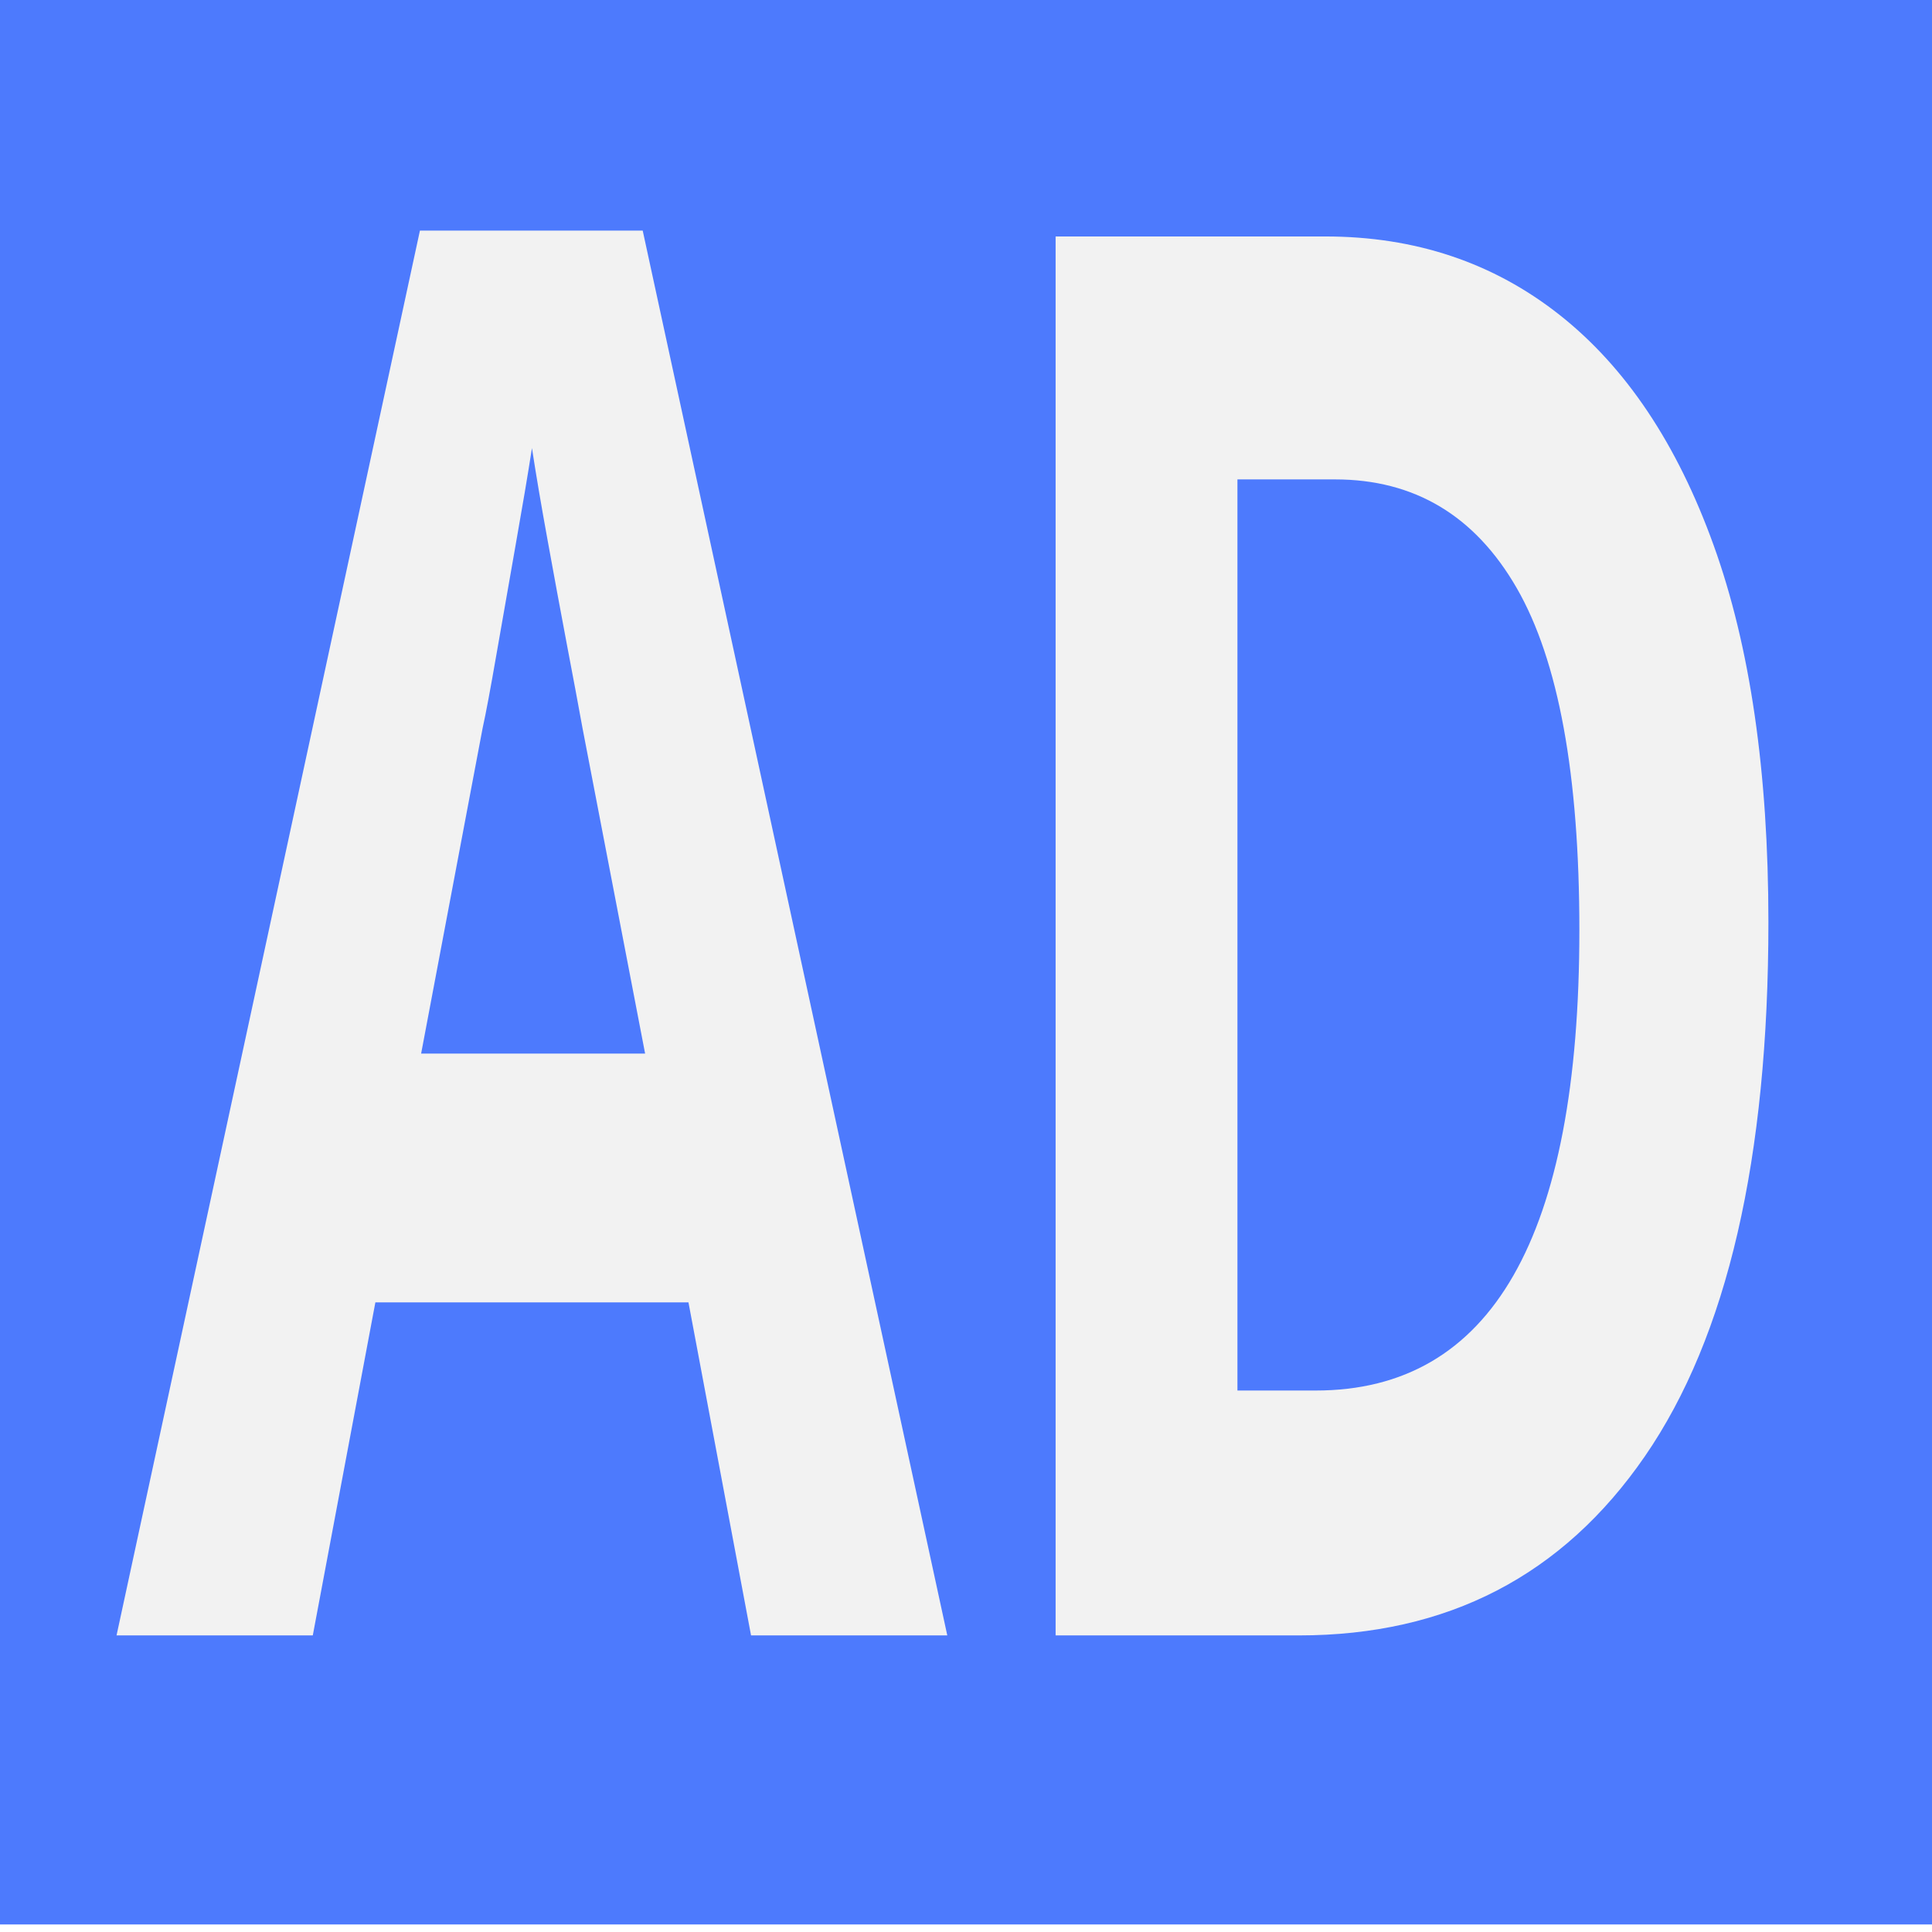
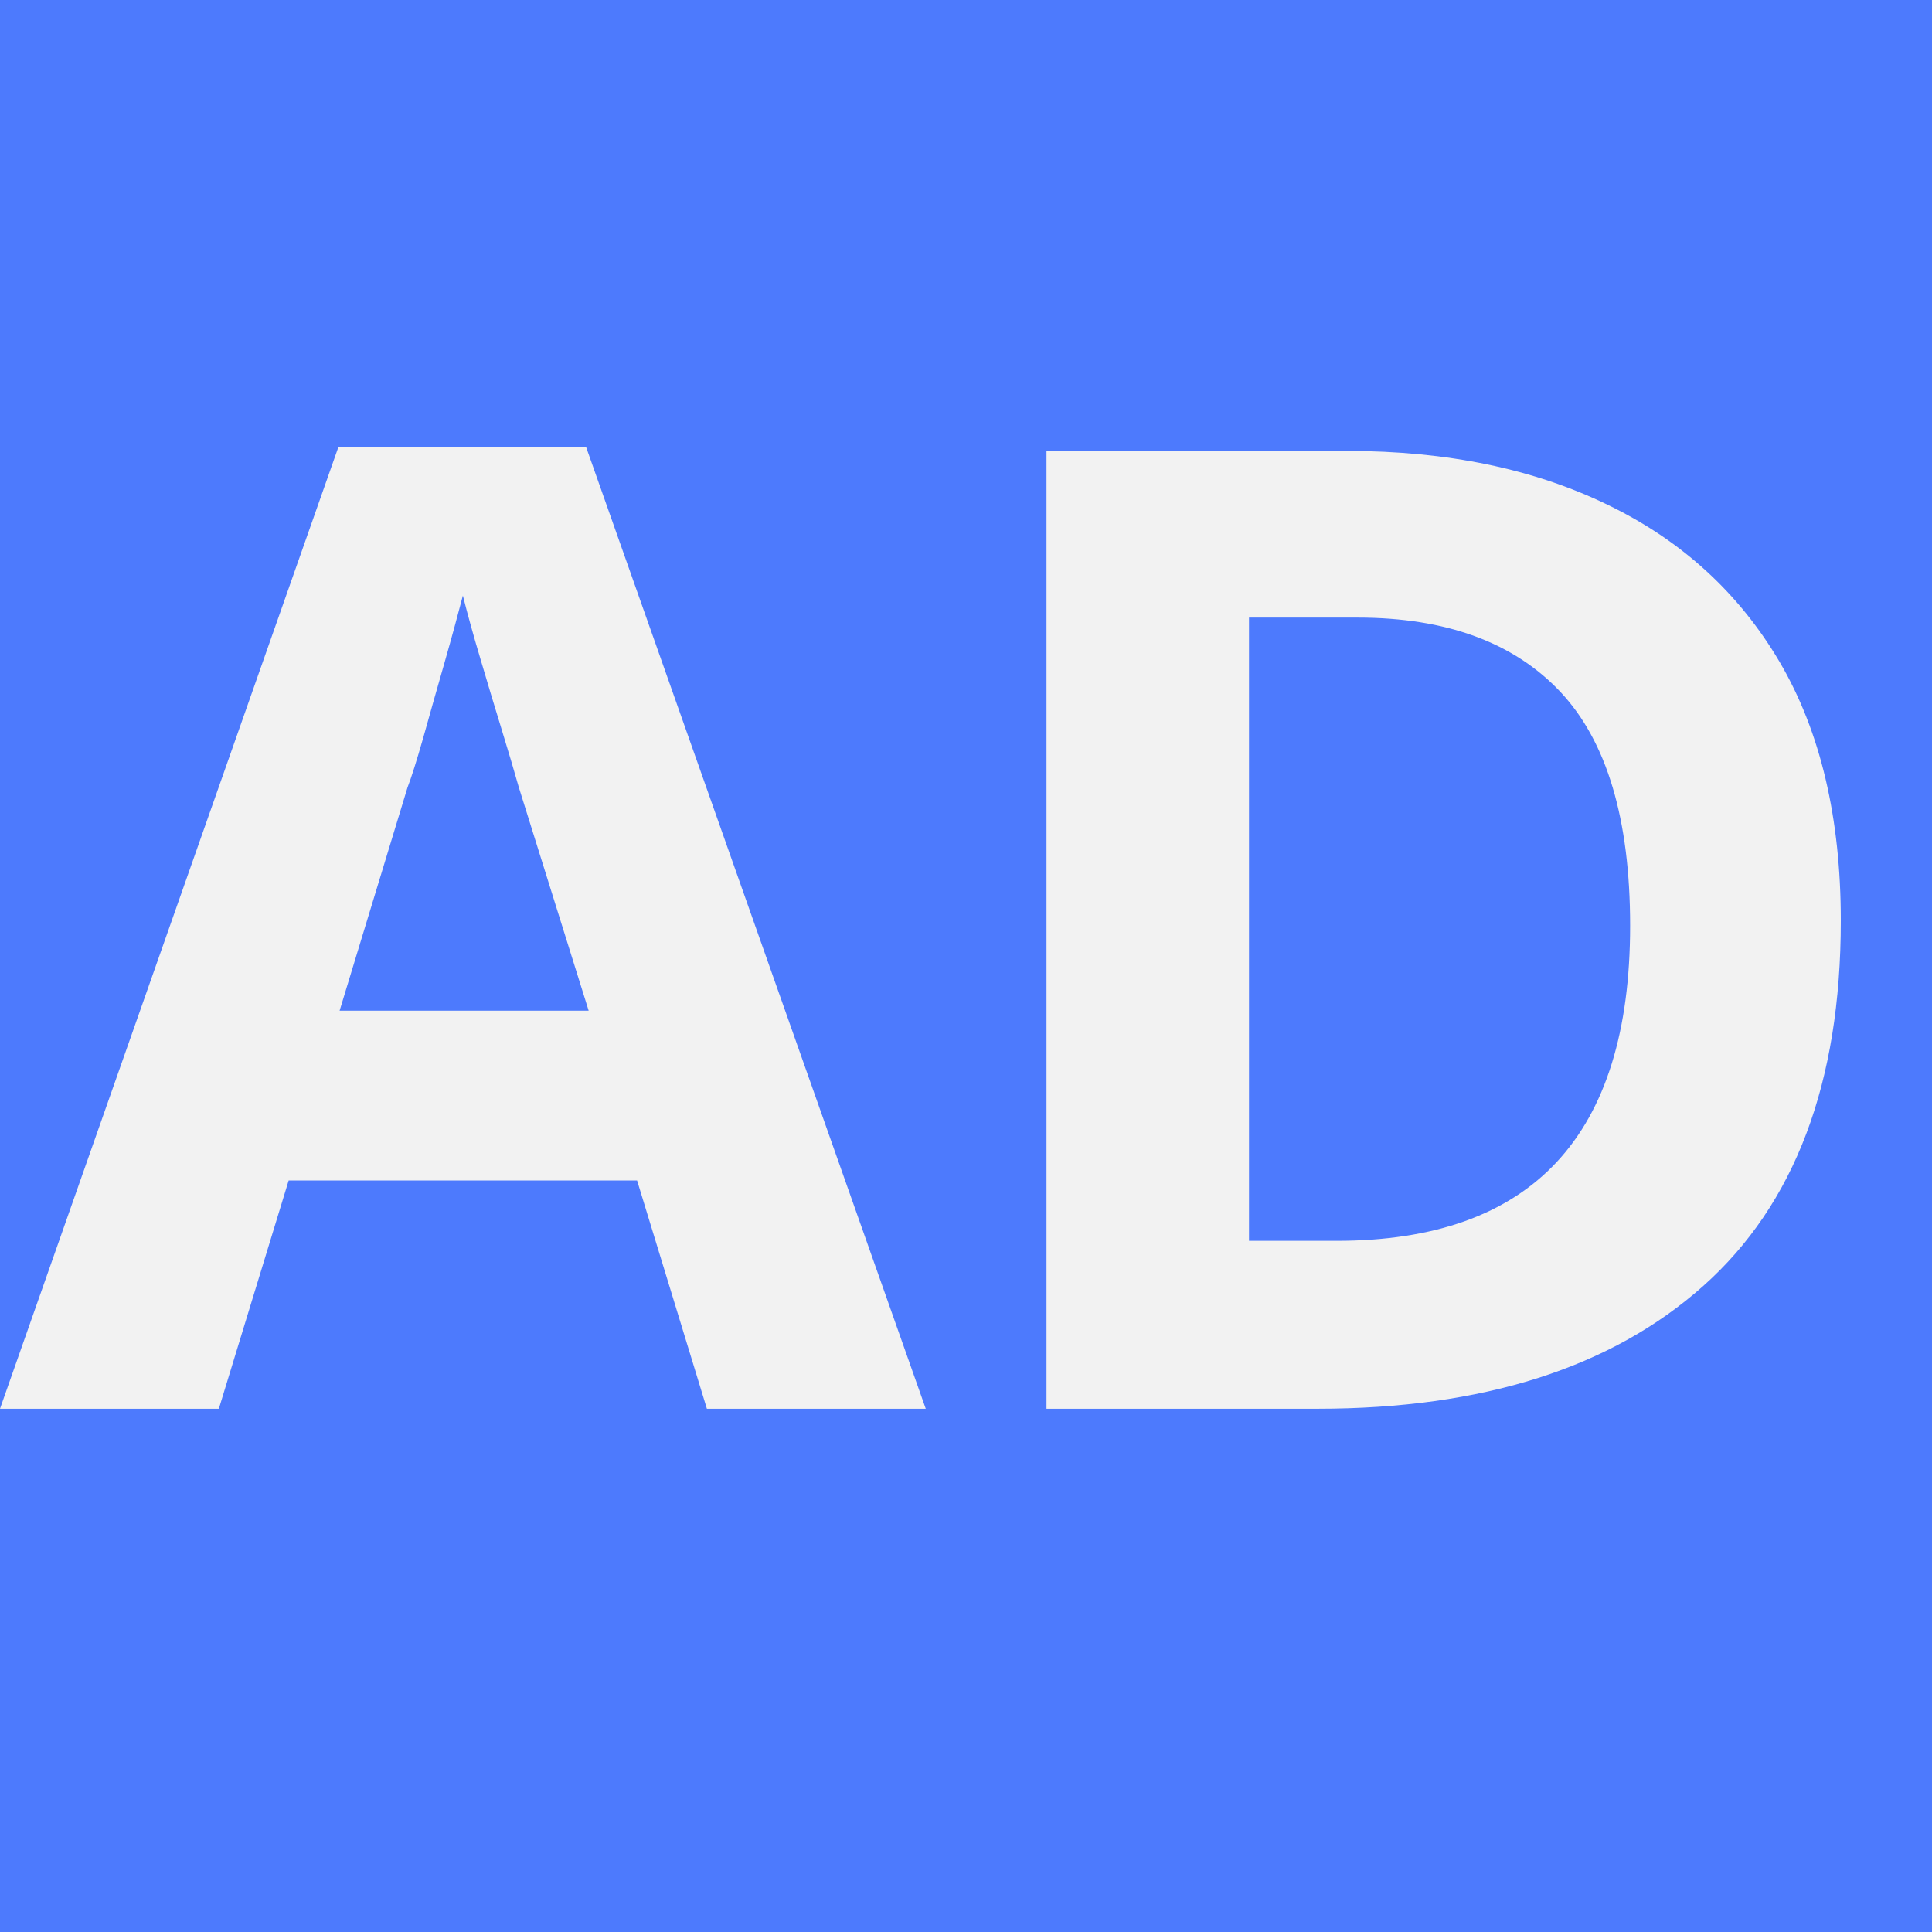
- <svg xmlns="http://www.w3.org/2000/svg" width="256" height="256" viewBox="0 0 256 256" version="1.1" id="SVGRoot">
+ <svg xmlns="http://www.w3.org/2000/svg" width="48.0px" height="48.0px" viewBox="0 0 48.0 48.0" version="1.1" id="SVGRoot">
  <defs id="defs1263" />
  <g id="layer1">
    <text xml:space="preserve" style="font-style:normal;font-weight:normal;font-size:40px;line-height:1.25;font-family:sans-serif;fill:#000000;fill-opacity:1;stroke:none" x="5" y="45" id="text1283">
      <tspan id="tspan1281" x="5" y="45" />
    </text>
    <text xml:space="preserve" style="font-style:normal;font-weight:normal;font-size:40px;line-height:1.25;font-family:sans-serif;fill:#000000;fill-opacity:1;stroke:none" x="5" y="40" id="text1287">
      <tspan id="tspan1285" x="5" y="40" />
    </text>
    <text xml:space="preserve" style="font-style:normal;font-weight:normal;font-size:40px;line-height:1.25;font-family:sans-serif;fill:#000000;fill-opacity:1;stroke:none" x="0" y="40" id="text1291">
      <tspan id="tspan1289" x="0" y="40" />
    </text>
-     <rect style="fill:#4d7afd;fill-opacity:1;stroke-width:5.12" id="rect1341" width="256" height="256" x="0" y="-1" />
-     <text xml:space="preserve" style="font-style:normal;font-variant:normal;font-weight:bold;font-stretch:normal;font-size:203.508px;line-height:1.25;font-family:Ubuntu;-inkscape-font-specification:'Ubuntu, Bold';font-variant-ligatures:normal;font-variant-caps:normal;font-variant-numeric:normal;font-variant-east-asian:normal;fill:#f2f2f2;fill-opacity:1;stroke:none;stroke-width:6.105" x="19.698" y="169.873" id="text1295" transform="scale(0.7839141,1.27565)">
-       <tspan id="tspan1293" x="19.698" y="169.873" style="stroke-width:6.105">AD</tspan>
+     <rect style="fill:#4d7afd;fill-opacity:1" id="rect1341" width="50" height="50" x="0" y="0" />
+     <text xml:space="preserve" style="font-style:normal;font-variant:normal;font-weight:bold;font-stretch:normal;font-size:33.333px;line-height:1.25;font-family:Ubuntu;-inkscape-font-specification:'Ubuntu, Bold';font-variant-ligatures:normal;font-variant-caps:normal;font-variant-numeric:normal;font-variant-east-asian:normal;fill:#f2f2f2;fill-opacity:1;stroke:none" x="0" y="35" id="text1295">
+       <tspan id="tspan1293" x="0" y="35">AD</tspan>
    </text>
  </g>
</svg>
